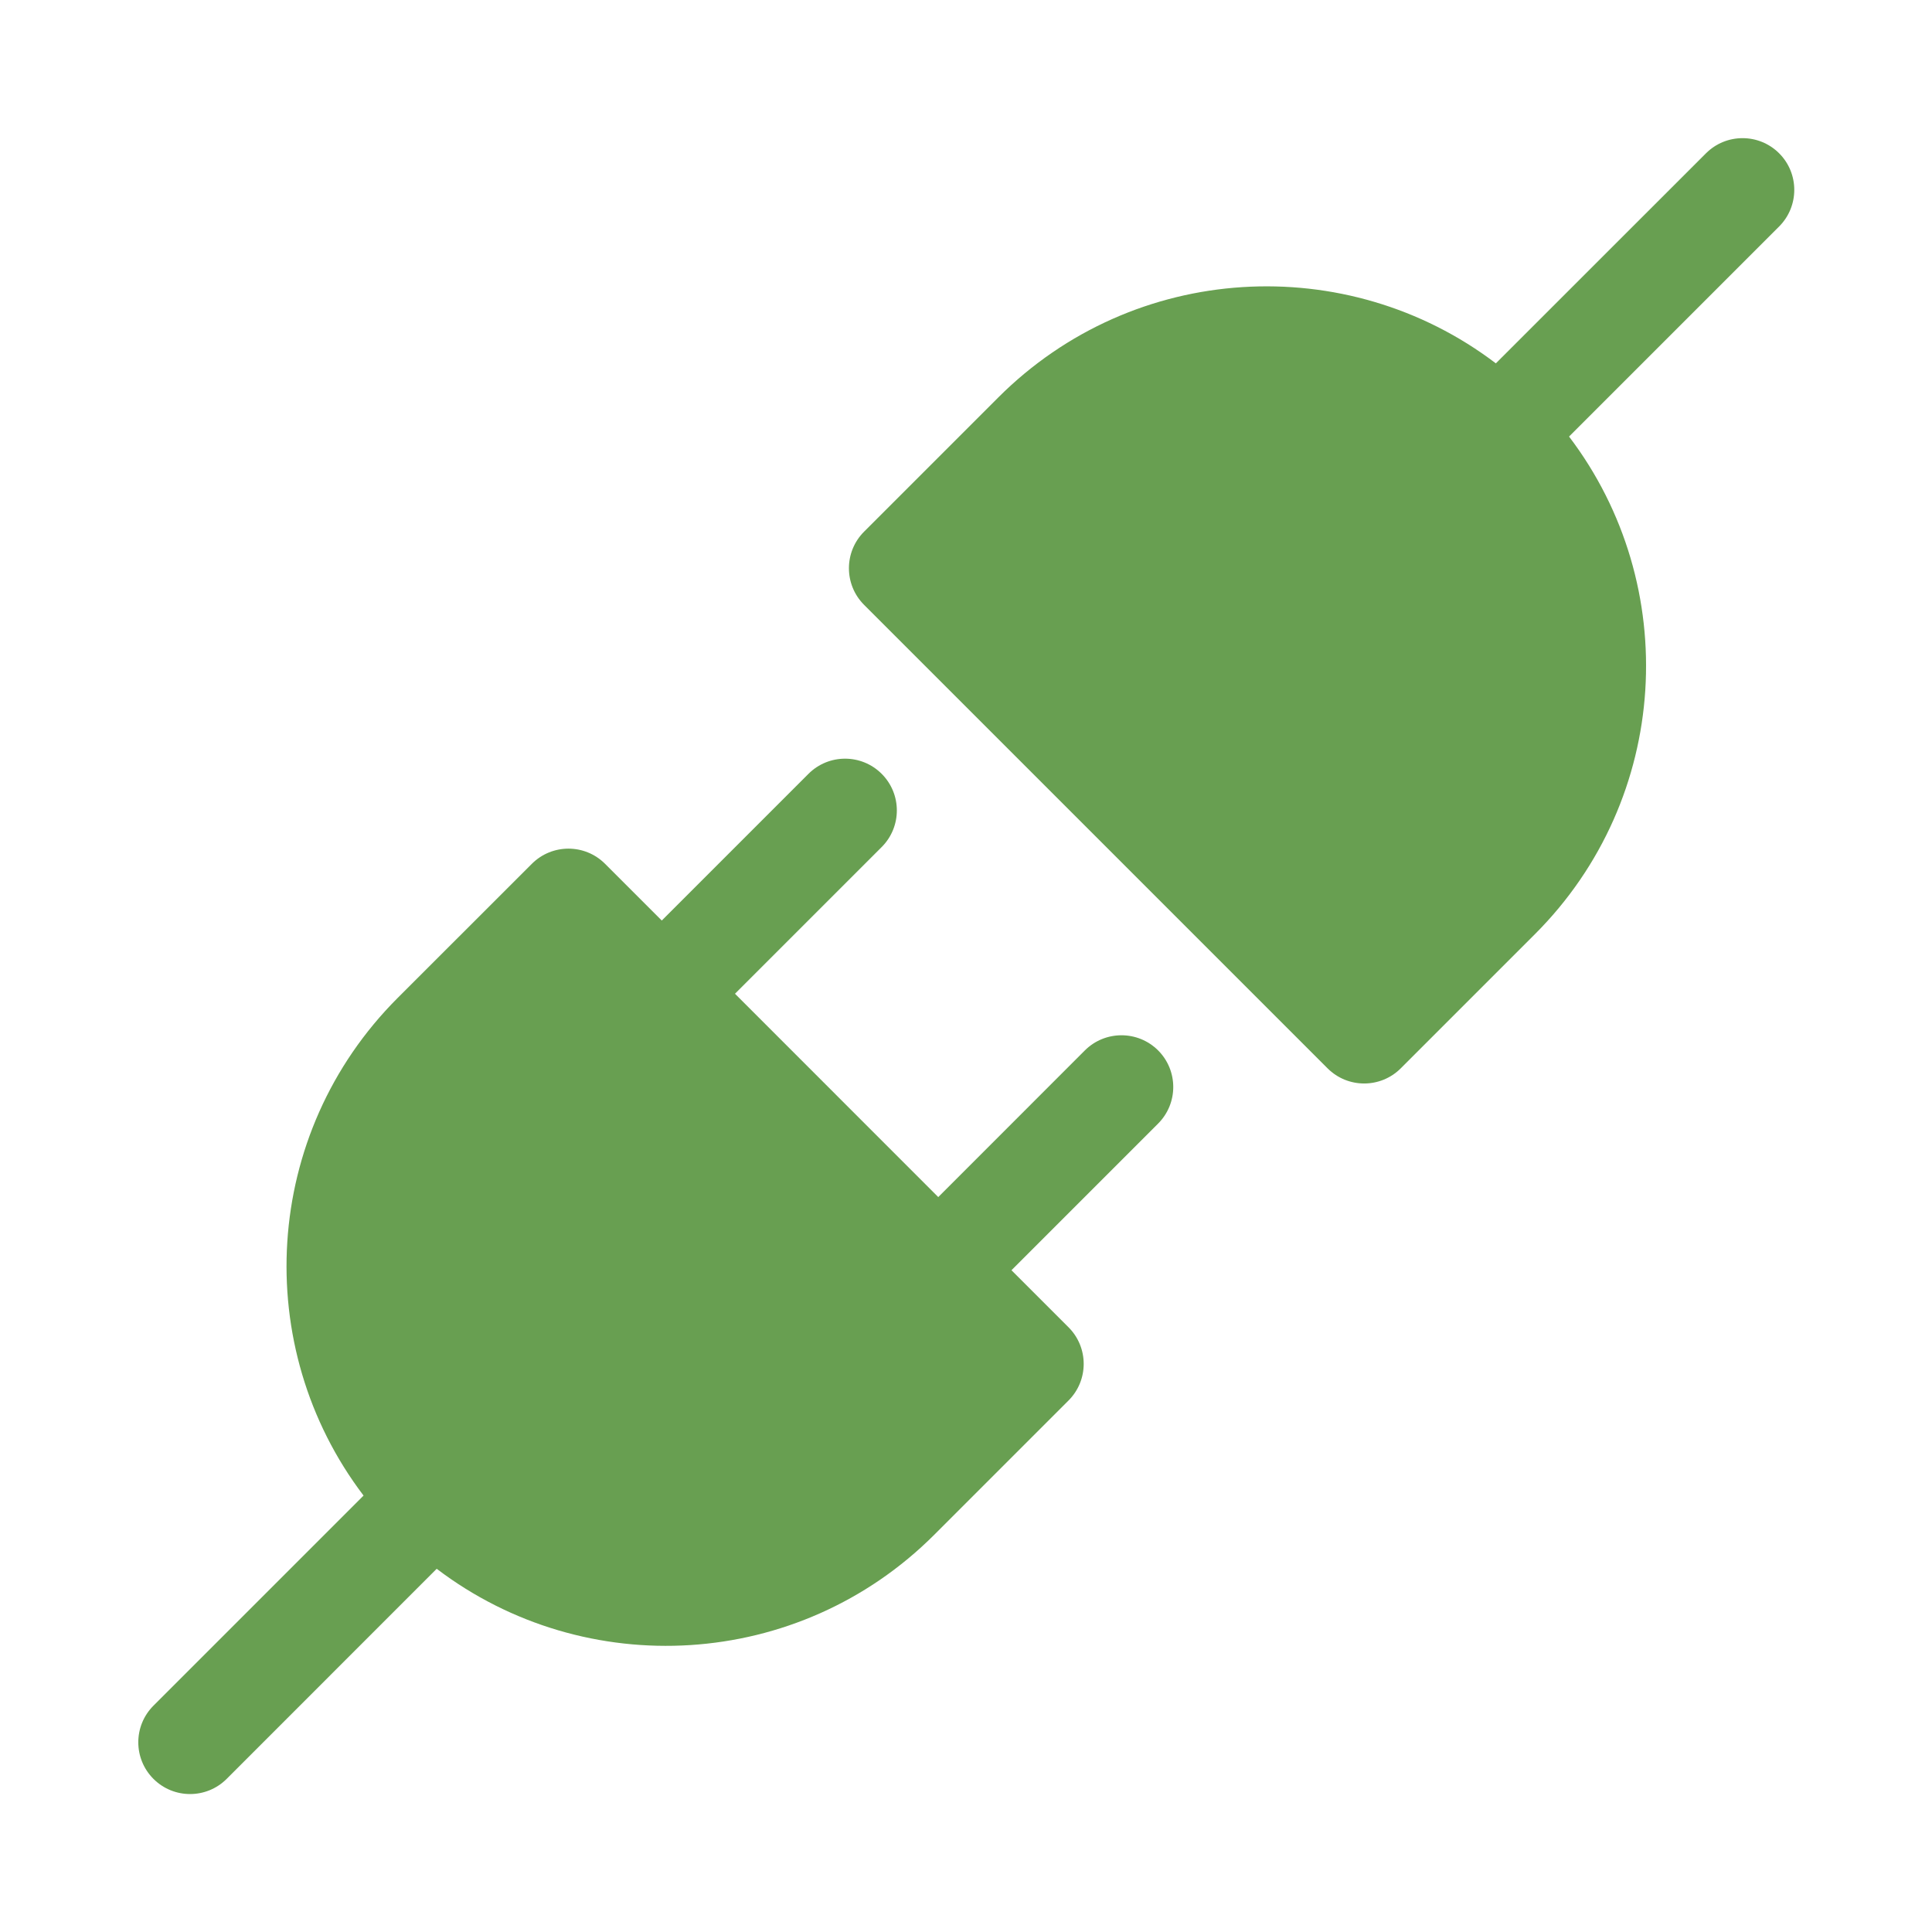
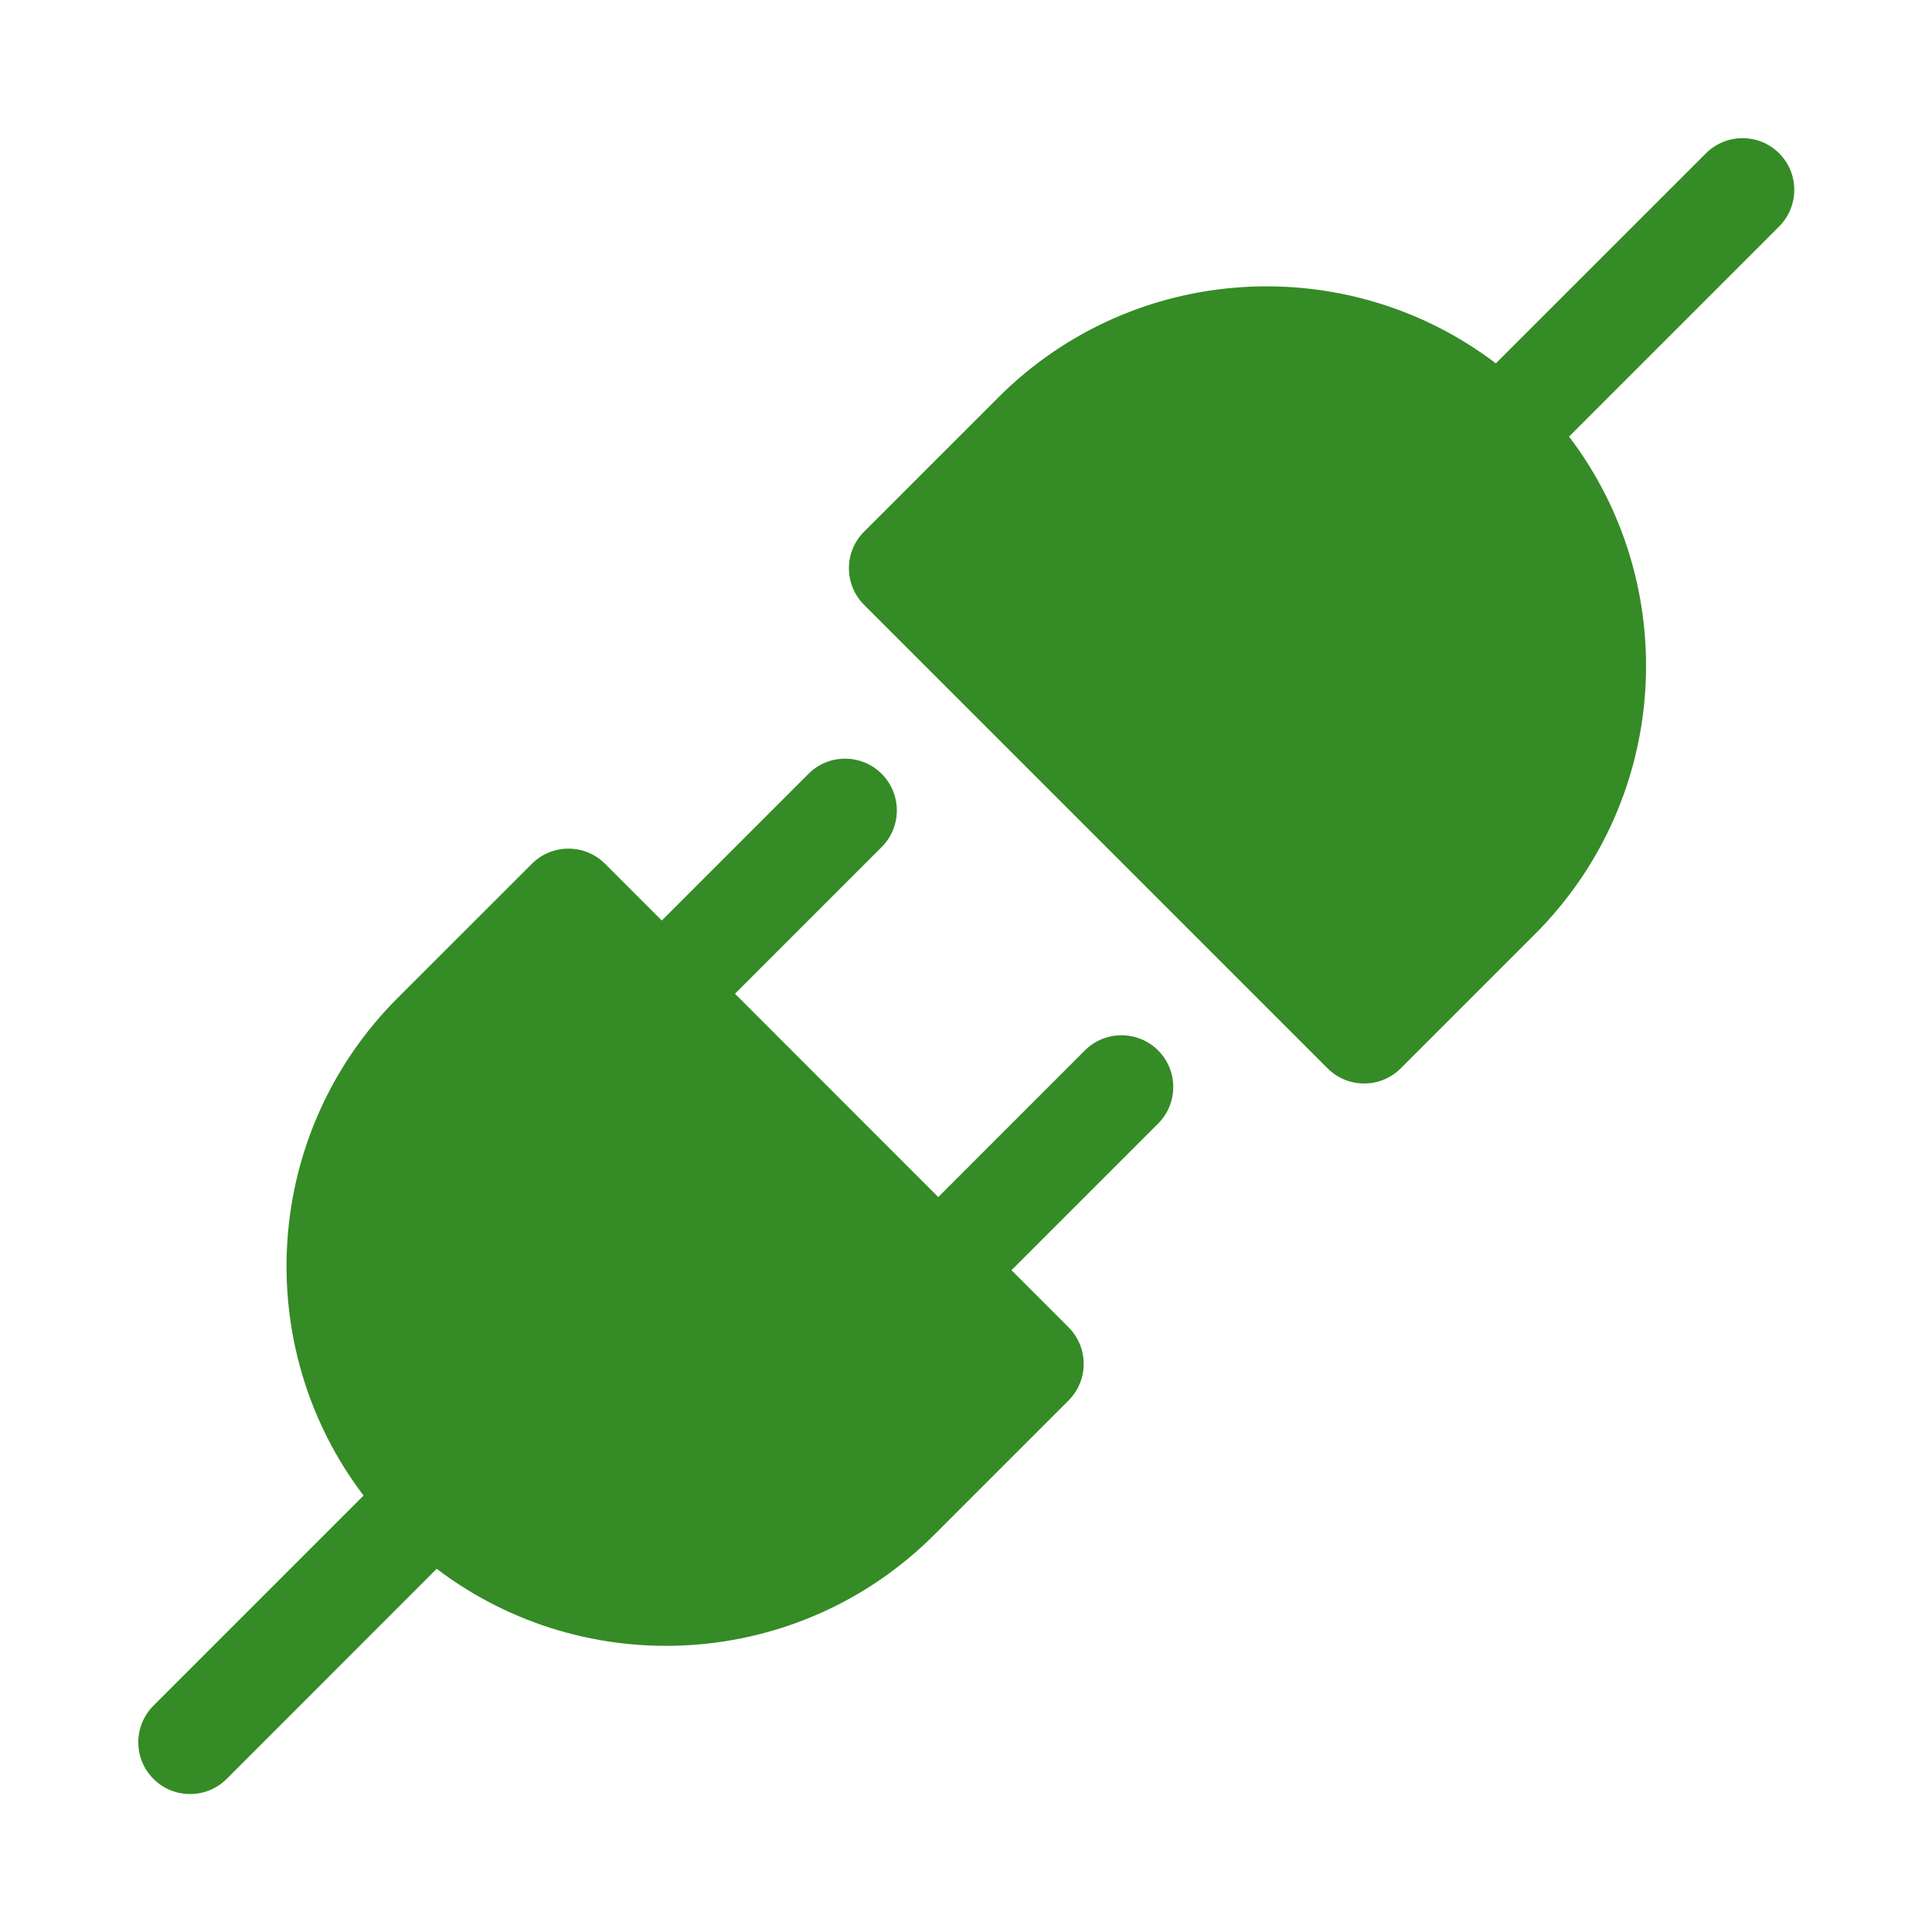
- <svg width="24px" height="24px" viewBox="0 0 28 28" fill="#689F51">
-   <path d="M22.74 6.327C24.378 8.483 24.213 11.571 22.245 13.539L20.301 15.483C20.008 15.776 19.533 15.776 19.24 15.483L12.523 8.766C12.23 8.473 12.23 7.998 12.523 7.705L14.467 5.761C16.435 3.793 19.524 3.628 21.679 5.266L24.724 2.222C25.017 1.929 25.492 1.929 25.785 2.222C26.077 2.514 26.077 2.989 25.785 3.282L22.74 6.327Z" fill="#689F51" />
-   <path d="M12.778 12.276C13.071 11.983 13.071 11.508 12.778 11.215C12.485 10.922 12.01 10.922 11.717 11.215L9.591 13.341L8.769 12.519C8.476 12.226 8.001 12.226 7.708 12.519L5.763 14.463C3.795 16.431 3.631 19.52 5.269 21.675L2.224 24.72C1.931 25.013 1.931 25.488 2.224 25.781C2.517 26.074 2.992 26.074 3.285 25.781L6.329 22.736C8.485 24.375 11.573 24.21 13.541 22.242L15.486 20.297C15.779 20.004 15.779 19.529 15.486 19.236L14.659 18.409L16.784 16.284C17.077 15.991 17.077 15.516 16.784 15.223C16.491 14.931 16.016 14.931 15.723 15.223L13.598 17.349L10.652 14.402L12.778 12.276Z" fill="#689F51" />
+ <svg width="24px" height="24px" viewBox="0 0 28 28" fill="#358B26">
+   <path d="M22.74 6.327C24.378 8.483 24.213 11.571 22.245 13.539L20.301 15.483C20.008 15.776 19.533 15.776 19.24 15.483L12.523 8.766C12.23 8.473 12.23 7.998 12.523 7.705L14.467 5.761C16.435 3.793 19.524 3.628 21.679 5.266L24.724 2.222C25.017 1.929 25.492 1.929 25.785 2.222C26.077 2.514 26.077 2.989 25.785 3.282L22.74 6.327Z" fill="#358B26" />
+   <path d="M12.778 12.276C13.071 11.983 13.071 11.508 12.778 11.215C12.485 10.922 12.01 10.922 11.717 11.215L9.591 13.341L8.769 12.519C8.476 12.226 8.001 12.226 7.708 12.519L5.763 14.463C3.795 16.431 3.631 19.52 5.269 21.675L2.224 24.72C1.931 25.013 1.931 25.488 2.224 25.781C2.517 26.074 2.992 26.074 3.285 25.781L6.329 22.736C8.485 24.375 11.573 24.21 13.541 22.242L15.486 20.297C15.779 20.004 15.779 19.529 15.486 19.236L14.659 18.409L16.784 16.284C17.077 15.991 17.077 15.516 16.784 15.223C16.491 14.931 16.016 14.931 15.723 15.223L13.598 17.349L10.652 14.402L12.778 12.276Z" fill="#358B26" />
</svg>
